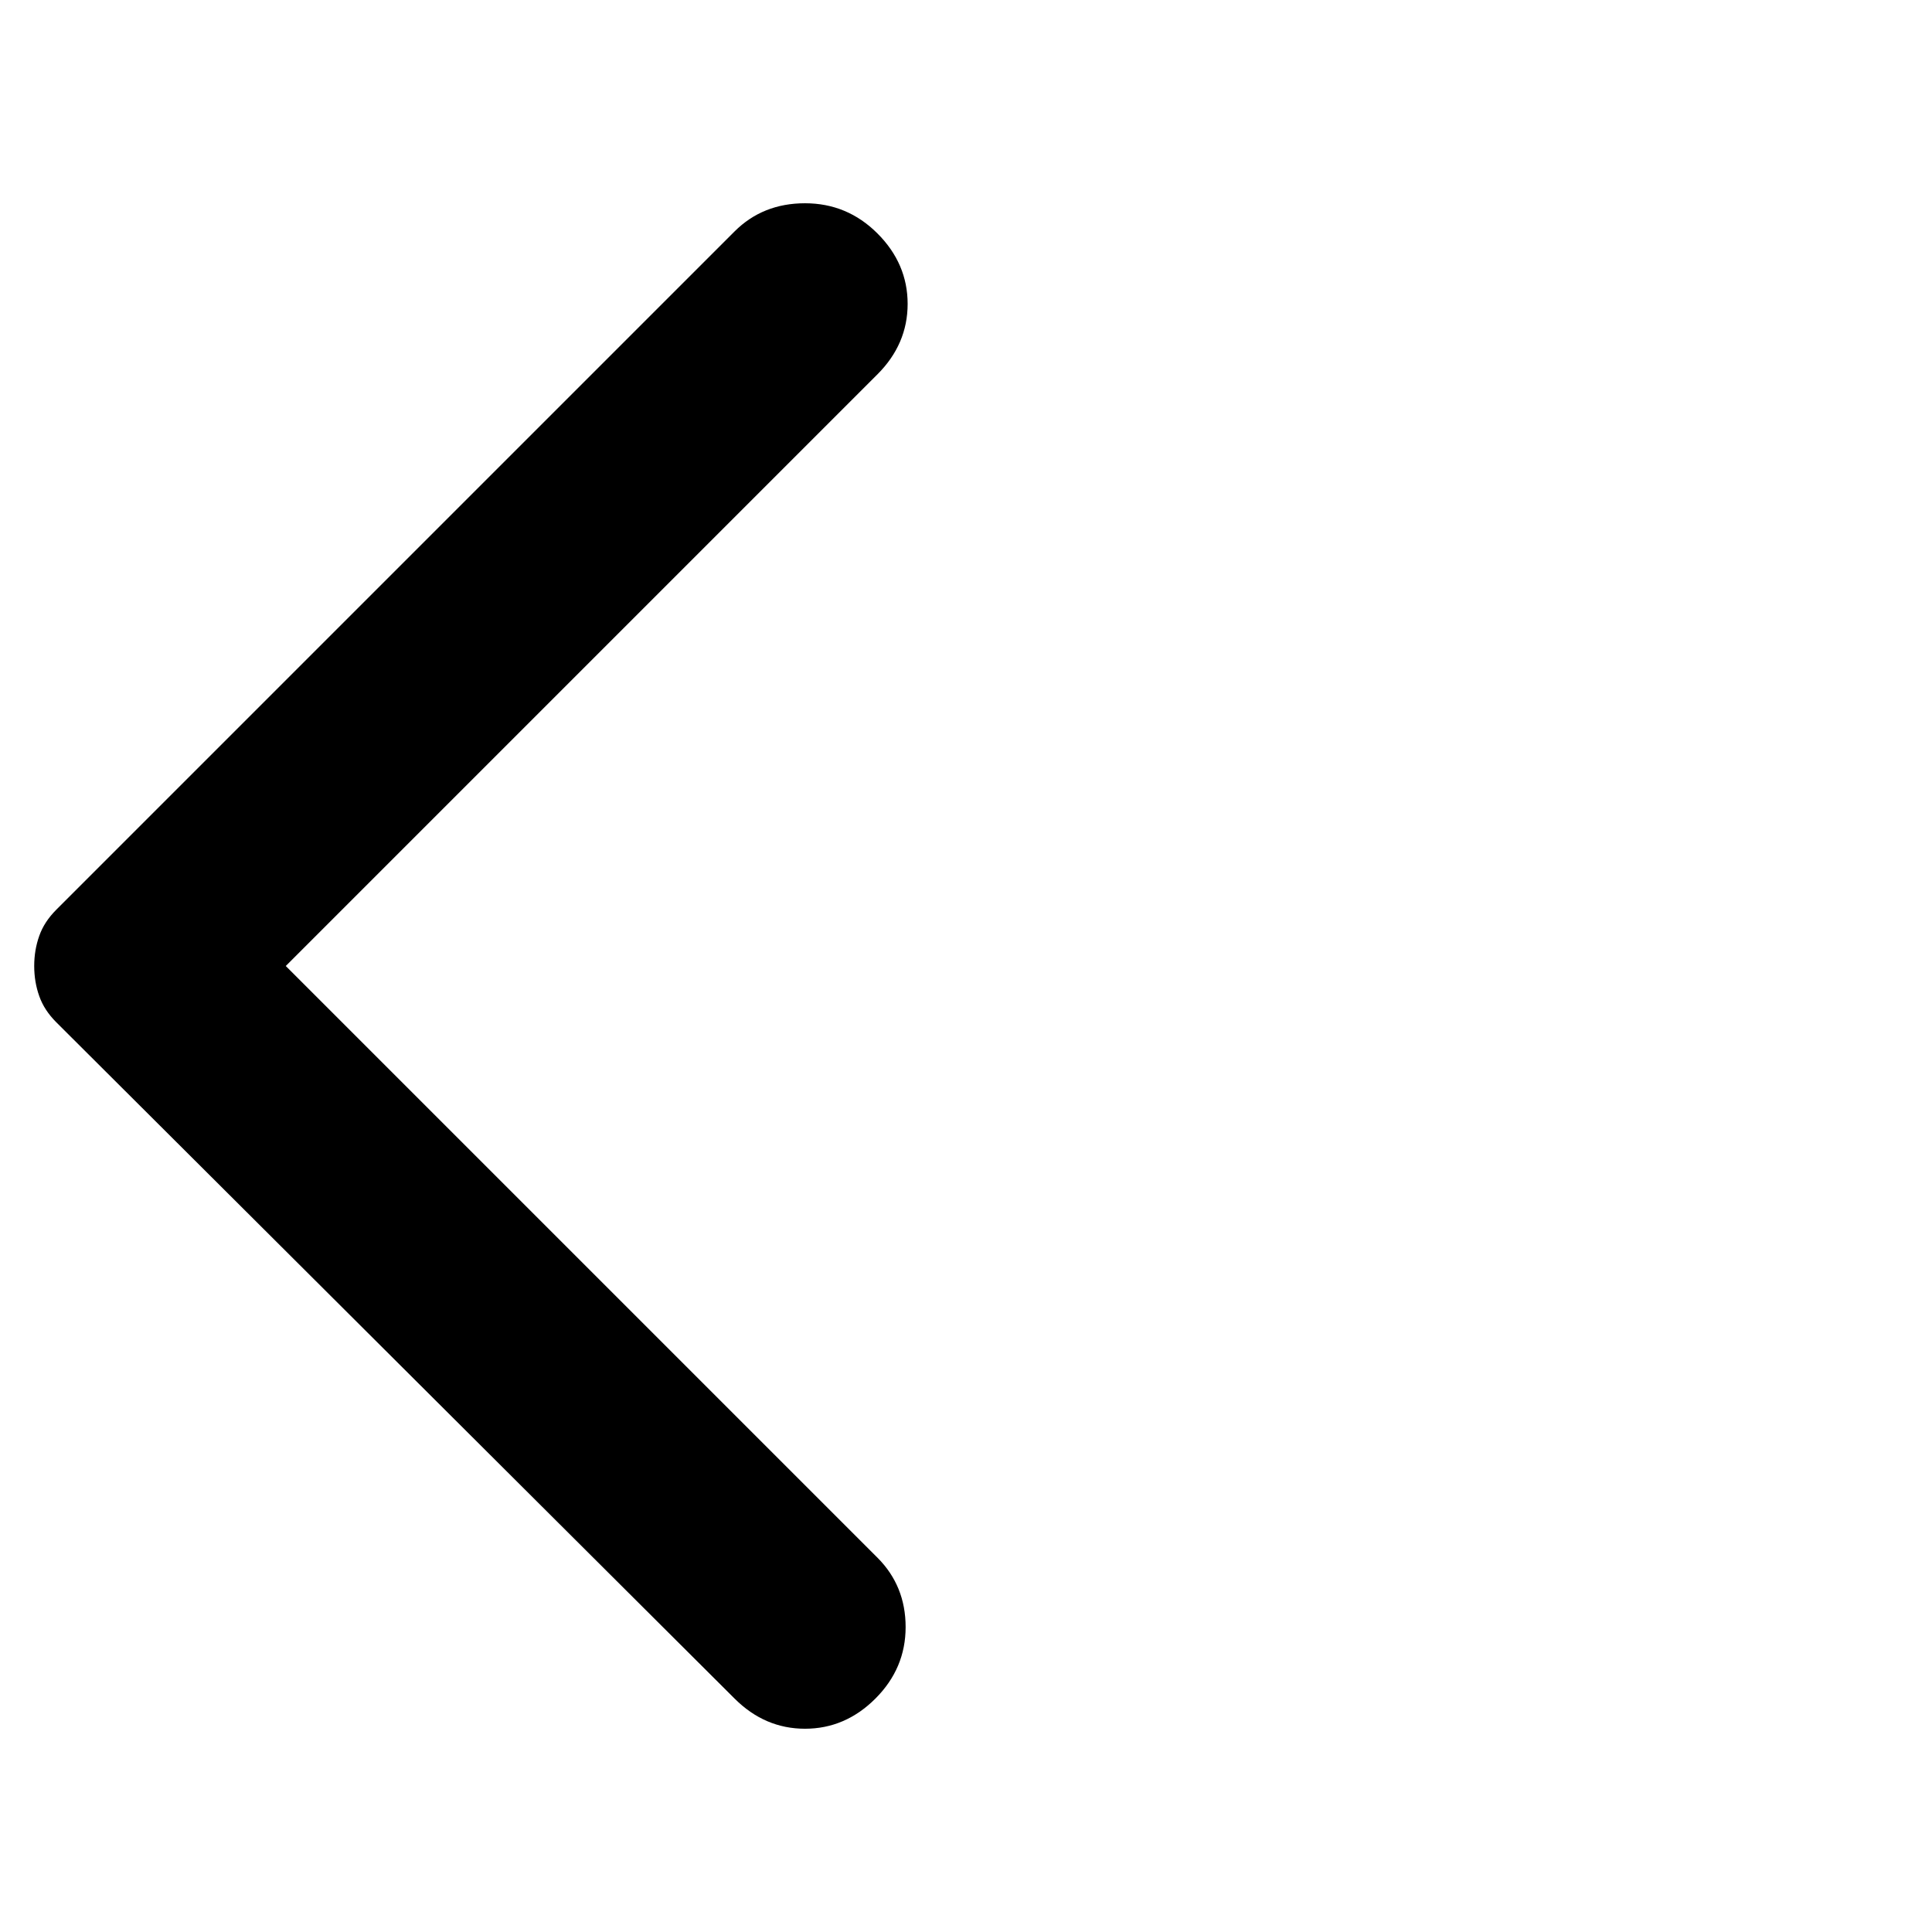
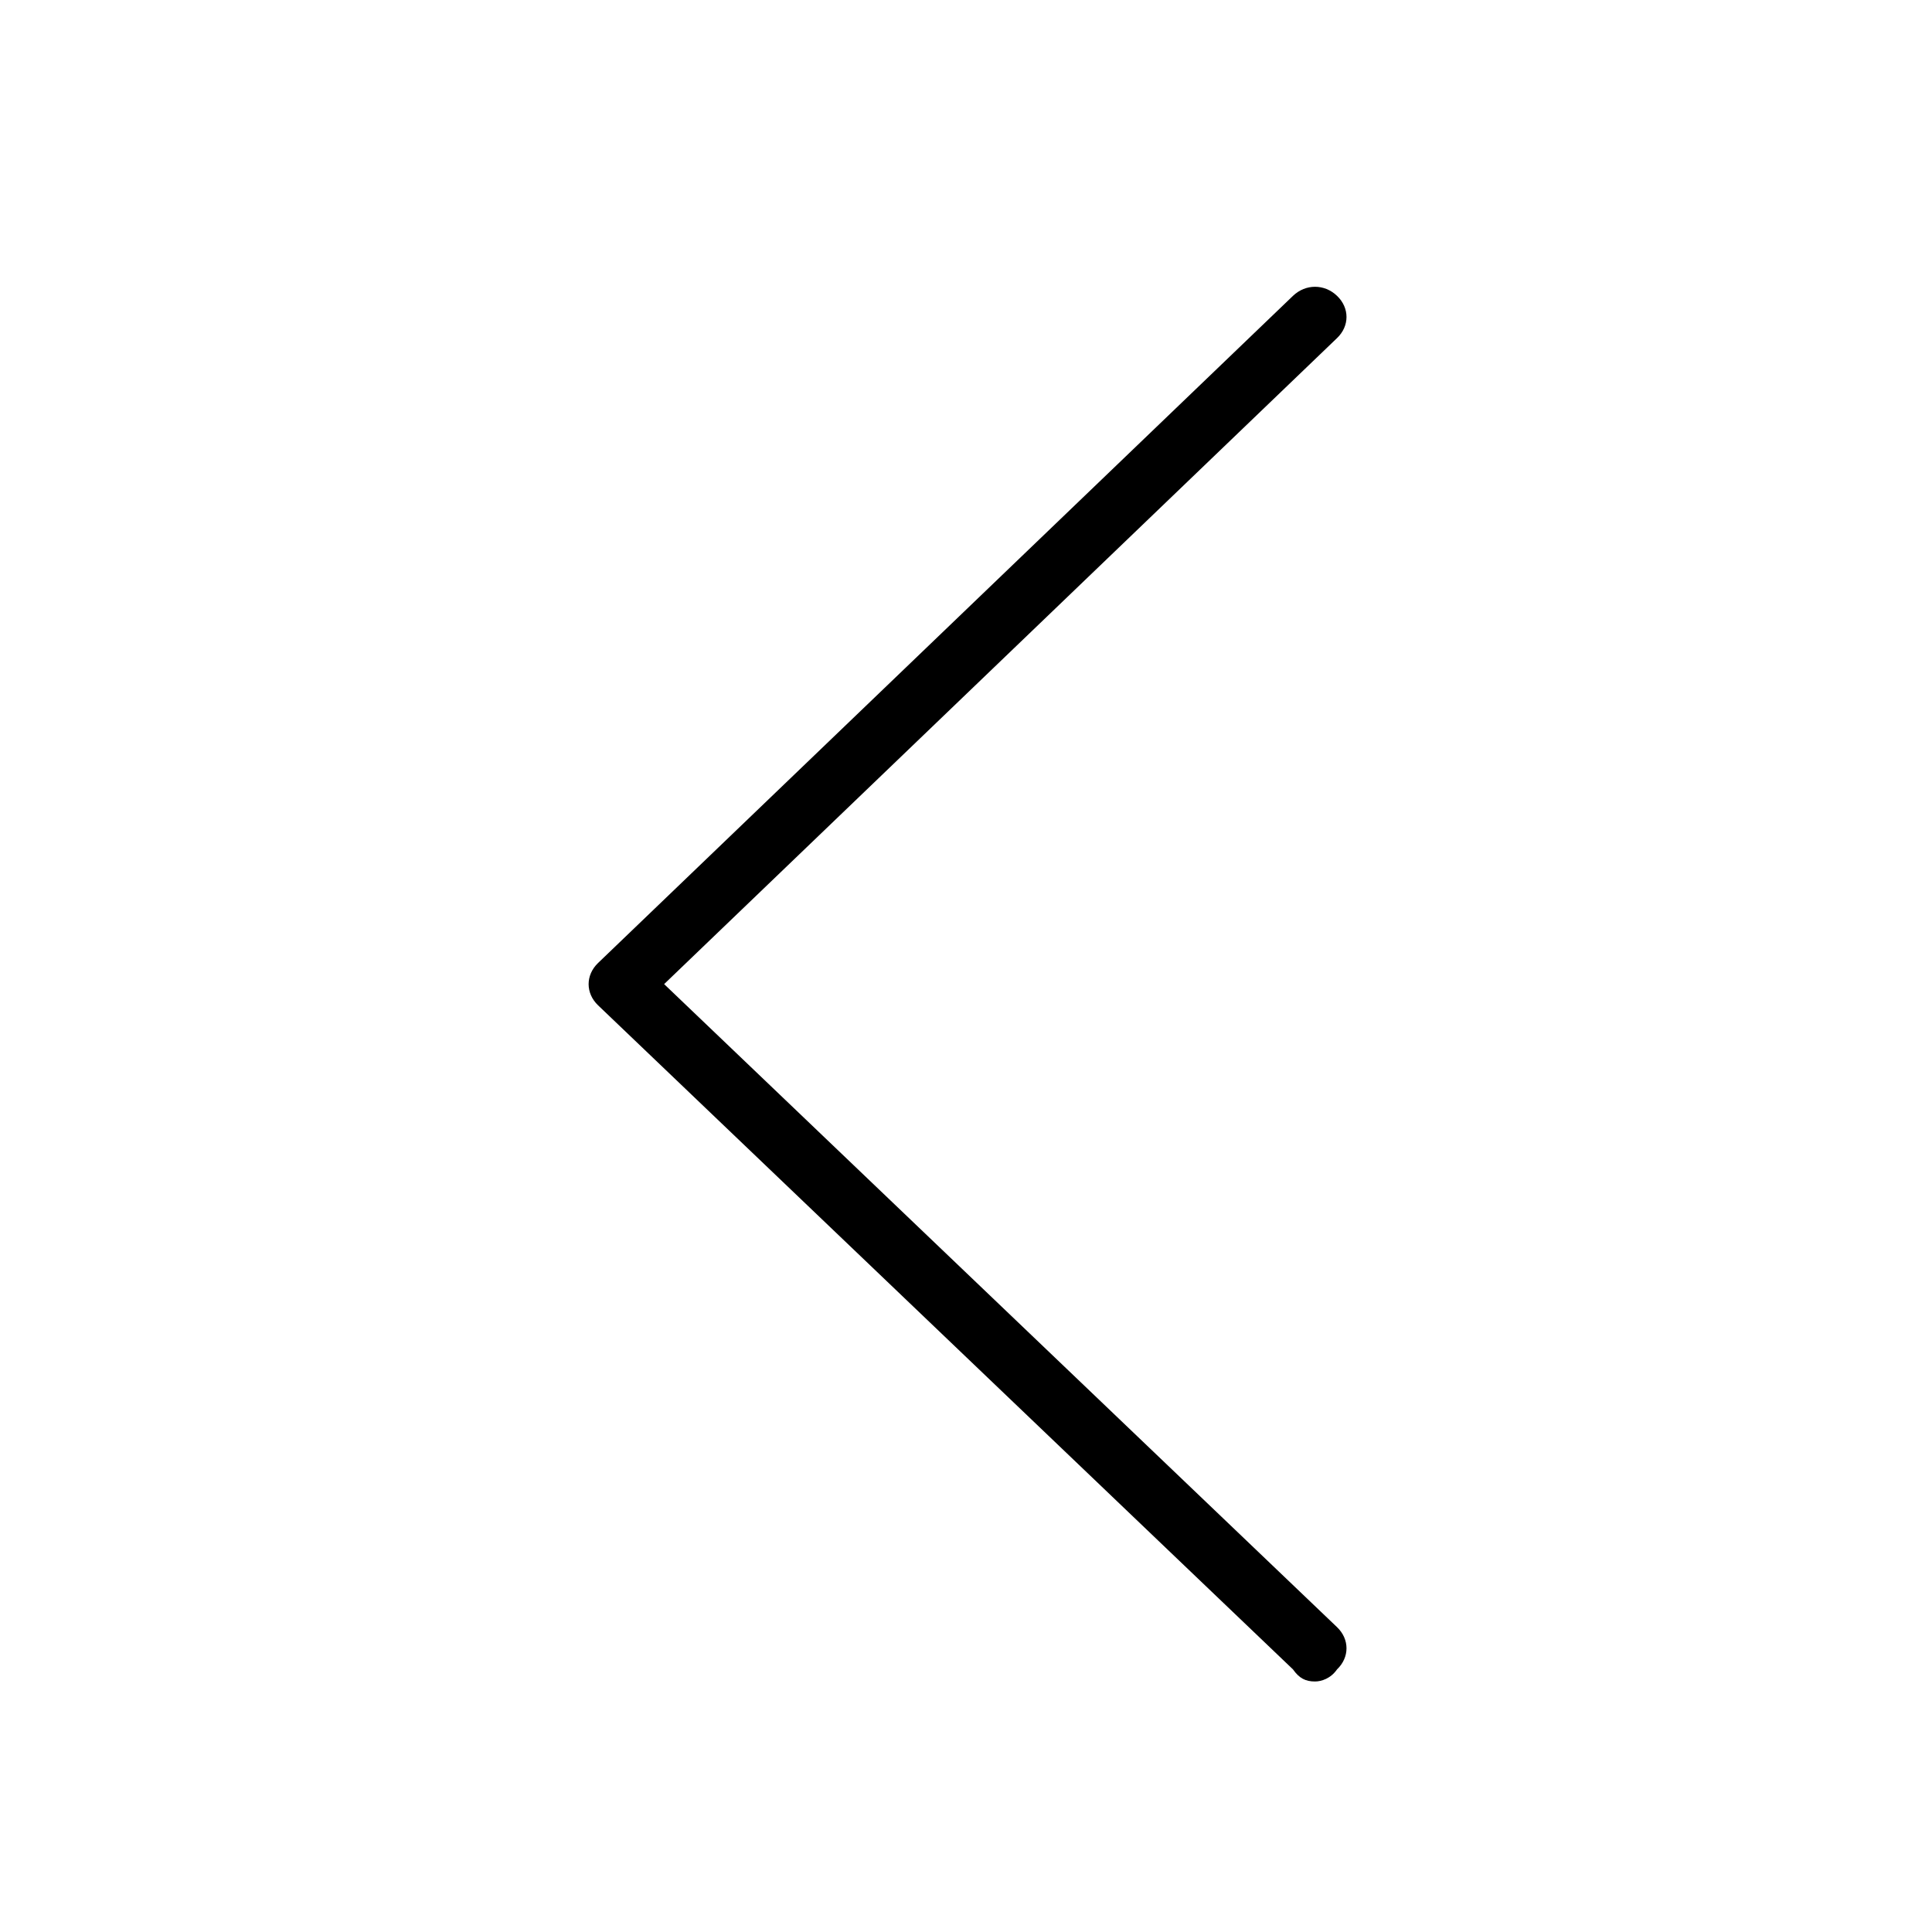
- <svg xmlns="http://www.w3.org/2000/svg" width="24" height="24" viewBox="0 0 24 24" fill="none">
-   <path d="M9.125 21.1L0.7 12.7C0.6 12.6 0.529 12.492 0.488 12.375C0.446 12.258 0.425 12.133 0.425 12C0.425 11.867 0.446 11.742 0.488 11.625C0.529 11.508 0.6 11.4 0.7 11.3L9.125 2.875C9.358 2.642 9.65 2.525 10 2.525C10.35 2.525 10.65 2.65 10.9 2.9C11.15 3.15 11.275 3.442 11.275 3.775C11.275 4.108 11.15 4.4 10.9 4.65L3.55 12L10.9 19.35C11.133 19.583 11.25 19.871 11.25 20.212C11.25 20.554 11.125 20.85 10.875 21.1C10.625 21.35 10.333 21.475 10 21.475C9.667 21.475 9.375 21.35 9.125 21.1V21.1Z" fill="black" />
+ <svg xmlns="http://www.w3.org/2000/svg" width="24px" height="24px" viewBox="0 0 24 24" version="1.1">
+   <defs />
+   <g id="Icons" stroke="none" stroke-width="1" fill-rule="evenodd">
+     <g id="MC-icon-set" transform="translate(-24, -936)" fill="#000000">
+       <g id="Directions" transform="translate(24, 888)">
+         <g id="Angle-Thin-Left" transform="translate(0, 48)">
+           <path d="M16.336,20.888 C16.219,20.888 16.141,20.85 16.062,20.738 L7.429,12.488 C7.273,12.338 7.273,12.113 7.429,11.963 L16.062,3.675 C16.219,3.525 16.453,3.525 16.609,3.675 C16.766,3.825 16.766,4.05 16.609,4.2 L8.25,12.225 L16.609,20.213 C16.766,20.363 16.766,20.588 16.609,20.738 C16.531,20.851 16.414,20.888 16.336,20.888 L16.336,20.888 Z" id="shape" />
+         </g>
+       </g>
+     </g>
+   </g>
</svg>
